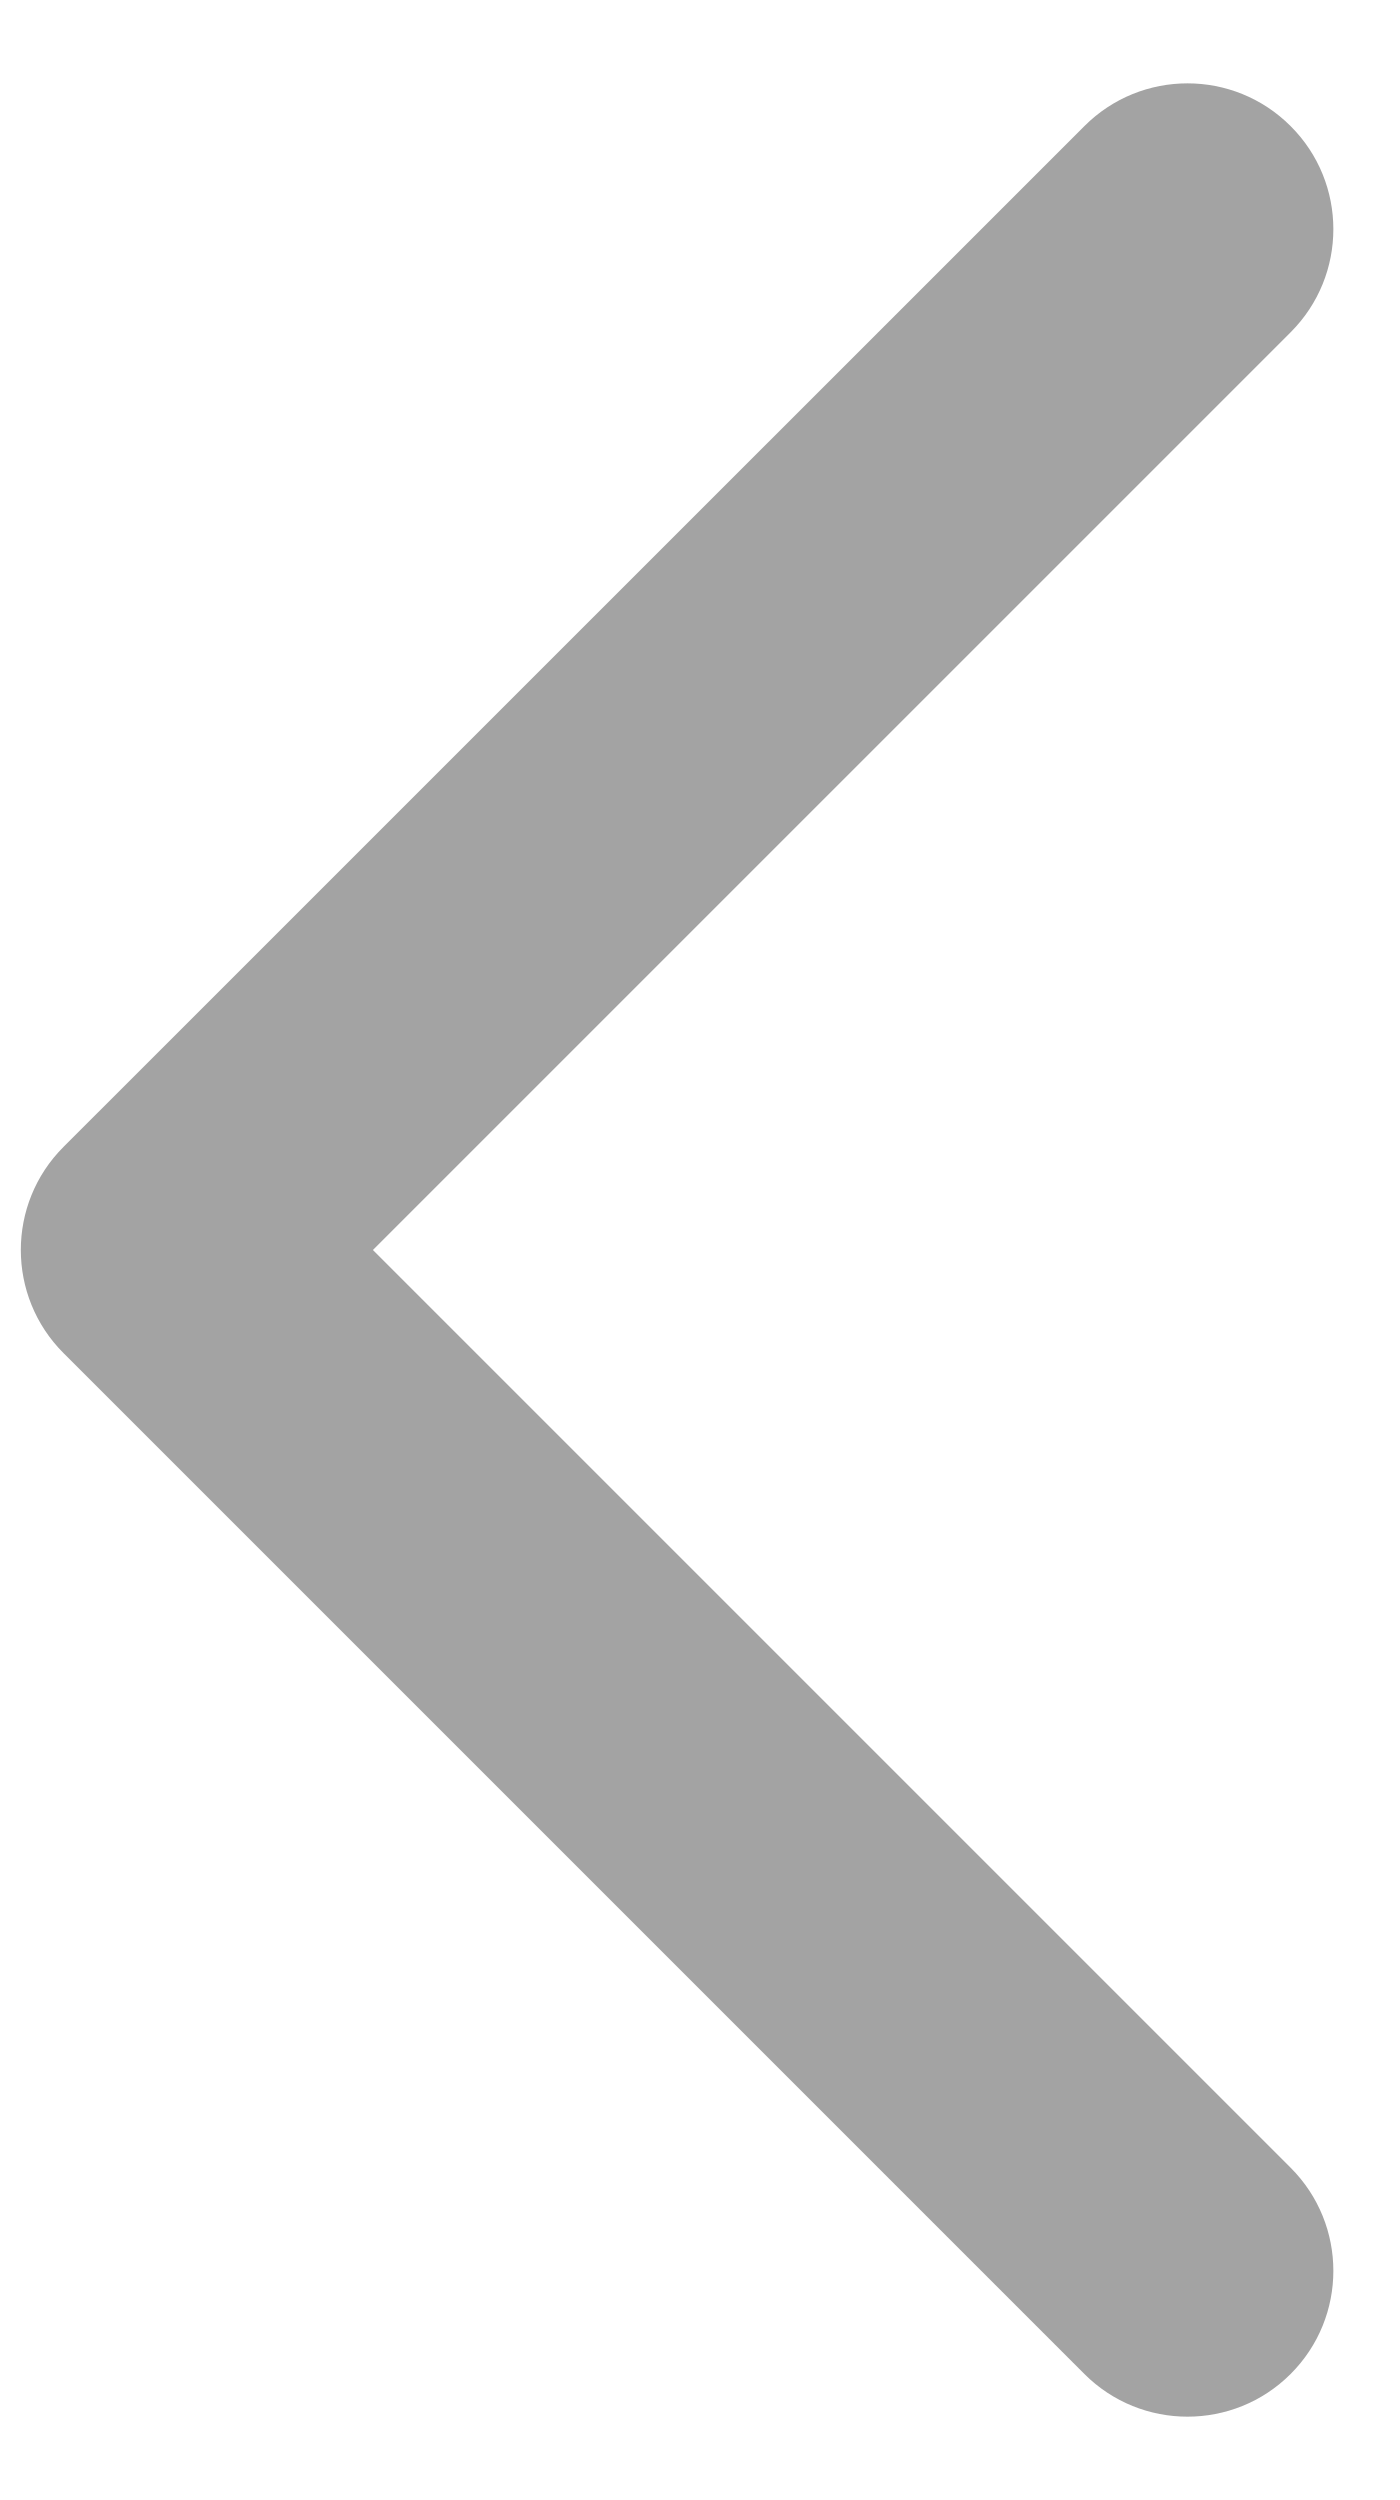
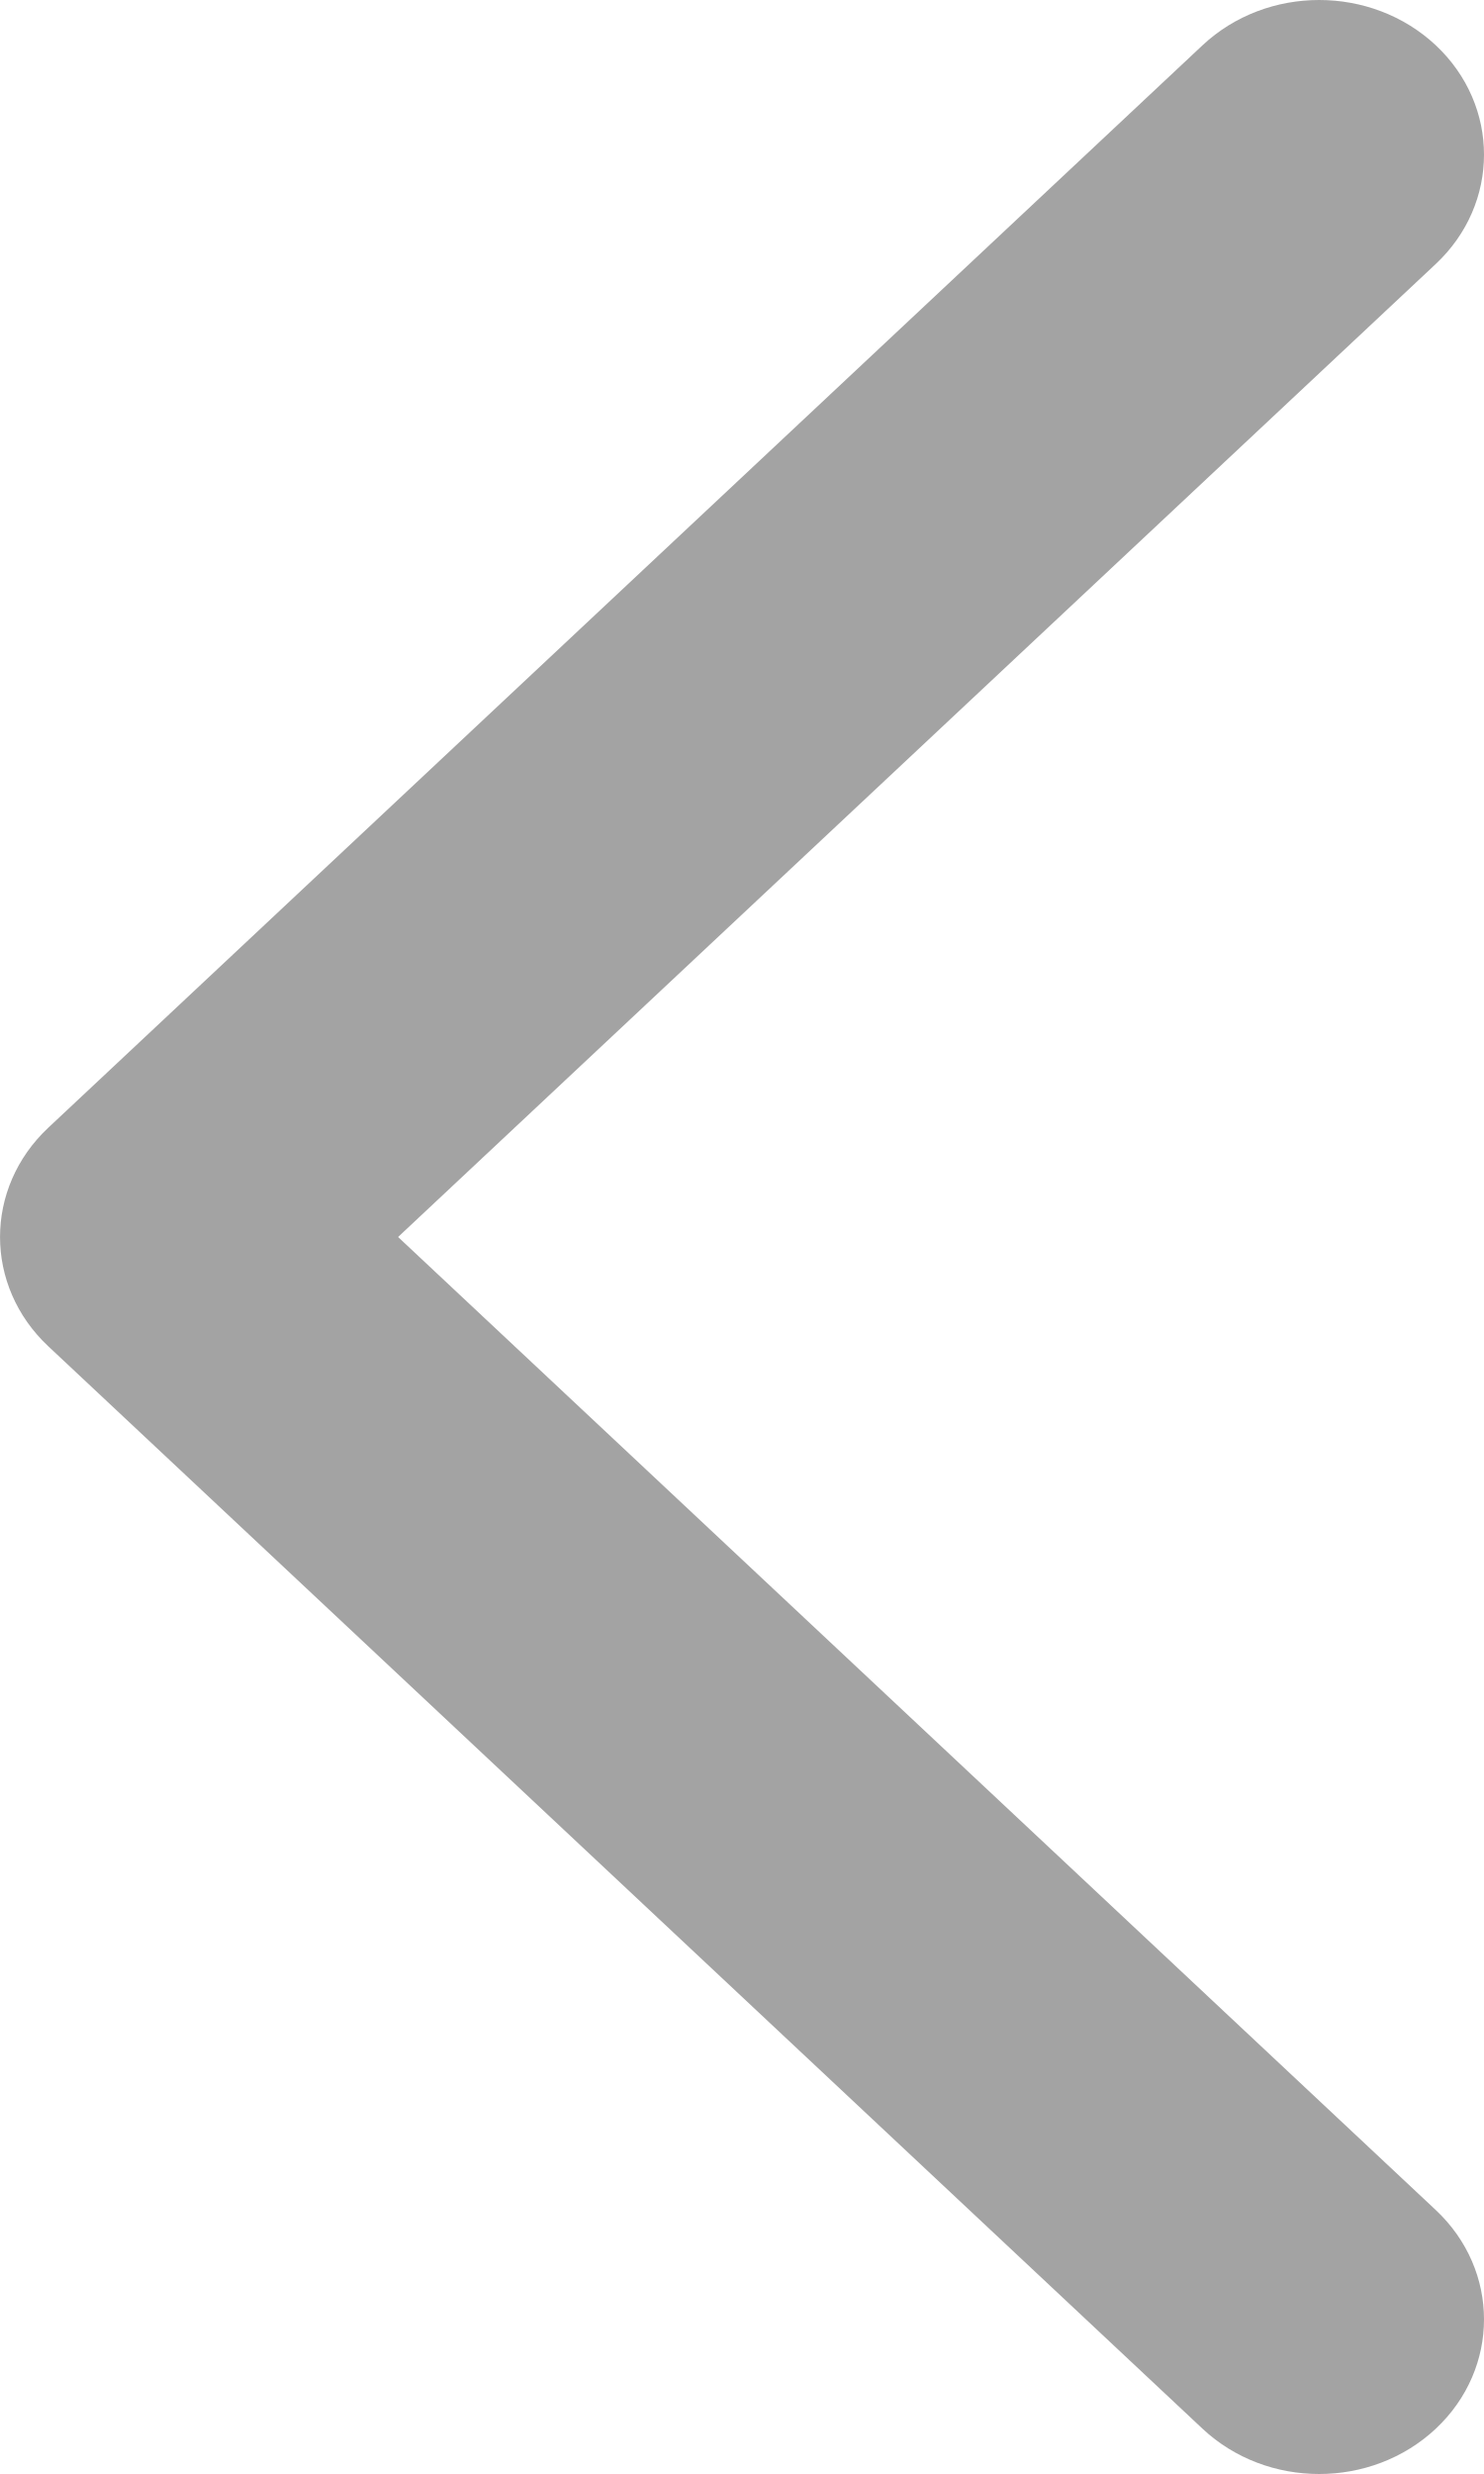
- <svg xmlns="http://www.w3.org/2000/svg" width="14" height="25" viewBox="0 0 14 25" fill="none">
-   <path d="M12.906 1.261C13.476 1.83 13.476 2.753 12.906 3.323L3.729 12.5L12.906 21.677C13.476 22.247 13.476 23.17 12.906 23.74C12.337 24.309 11.413 24.309 10.844 23.74L0.635 13.531C0.066 12.962 0.066 12.038 0.635 11.469L10.844 1.261C11.413 0.691 12.337 0.691 12.906 1.261Z" fill="#A3A3A3" />
+ <svg xmlns="http://www.w3.org/2000/svg" width="12" height="20" viewBox="0 0 12 20" fill="none">
+   <path d="M11.61 0.366C12.13 0.854 12.13 1.646 11.61 2.134L3.219 10L11.61 17.866C12.13 18.354 12.13 19.146 11.61 19.634C11.089 20.122 10.245 20.122 9.724 19.634L0.391 10.884C-0.13 10.396 -0.13 9.604 0.391 9.116L9.724 0.366C10.245 -0.122 11.089 -0.122 11.61 0.366Z" fill="#A3A3A3" />
</svg>
